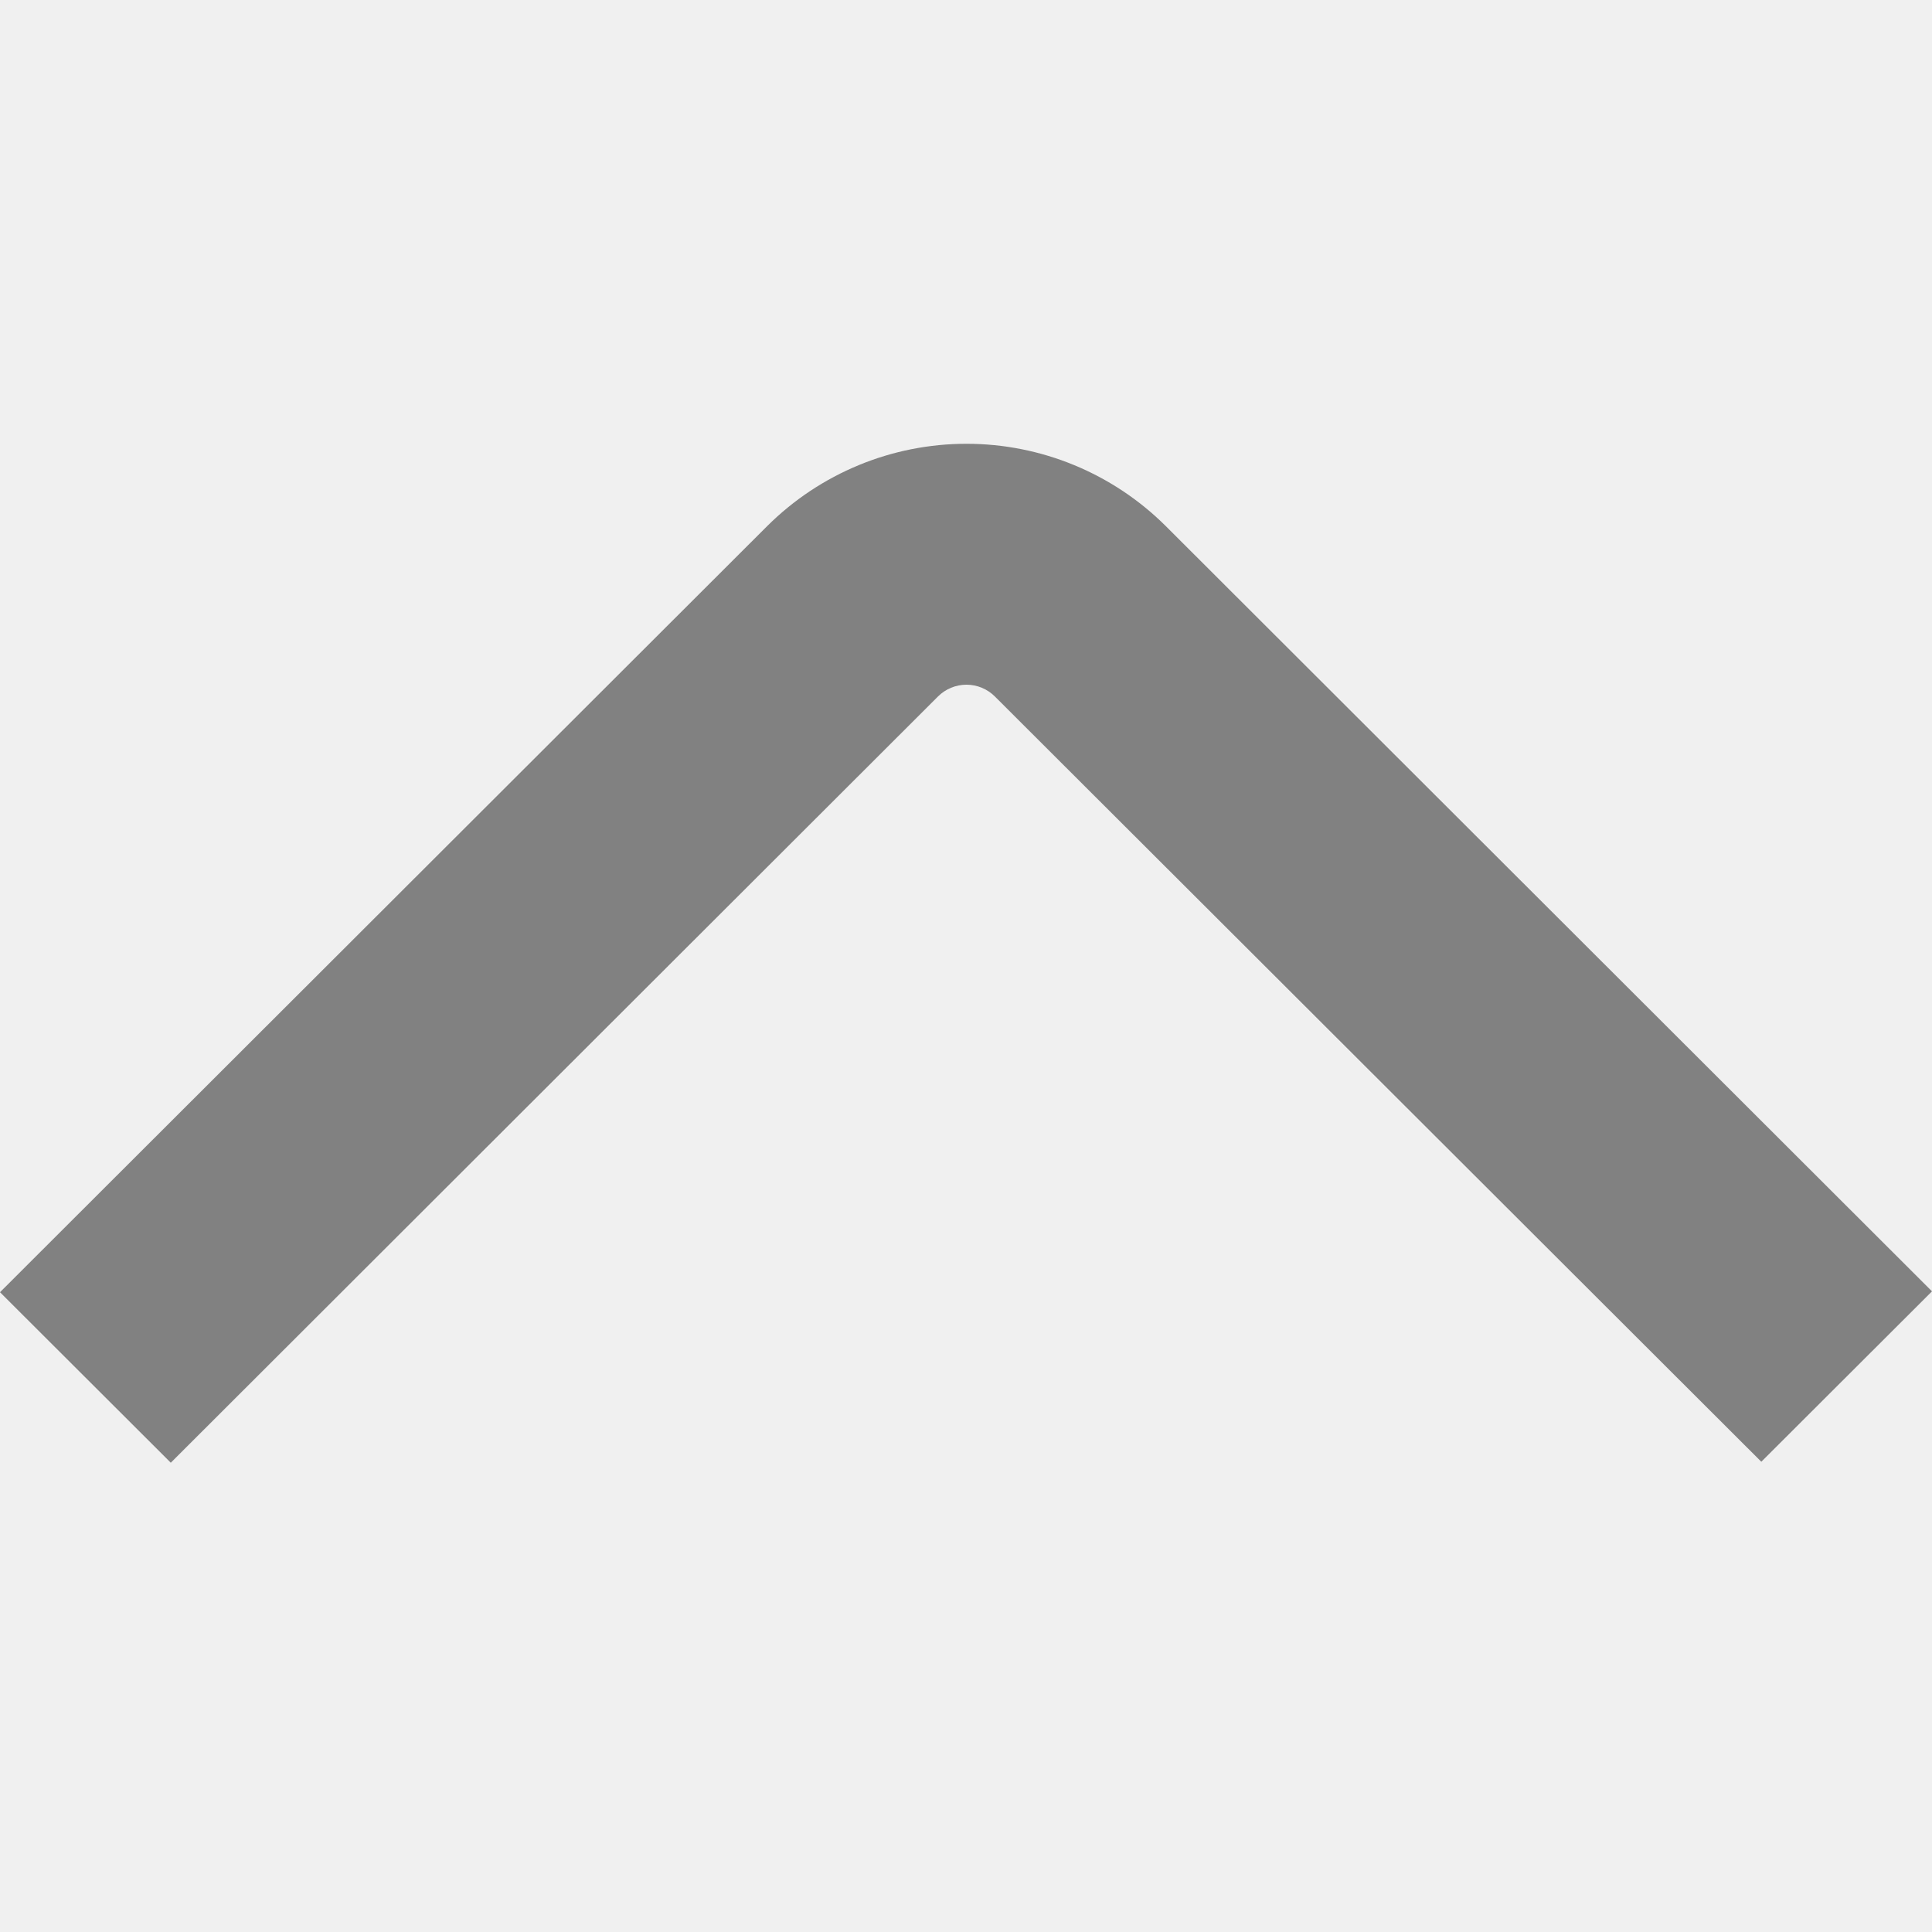
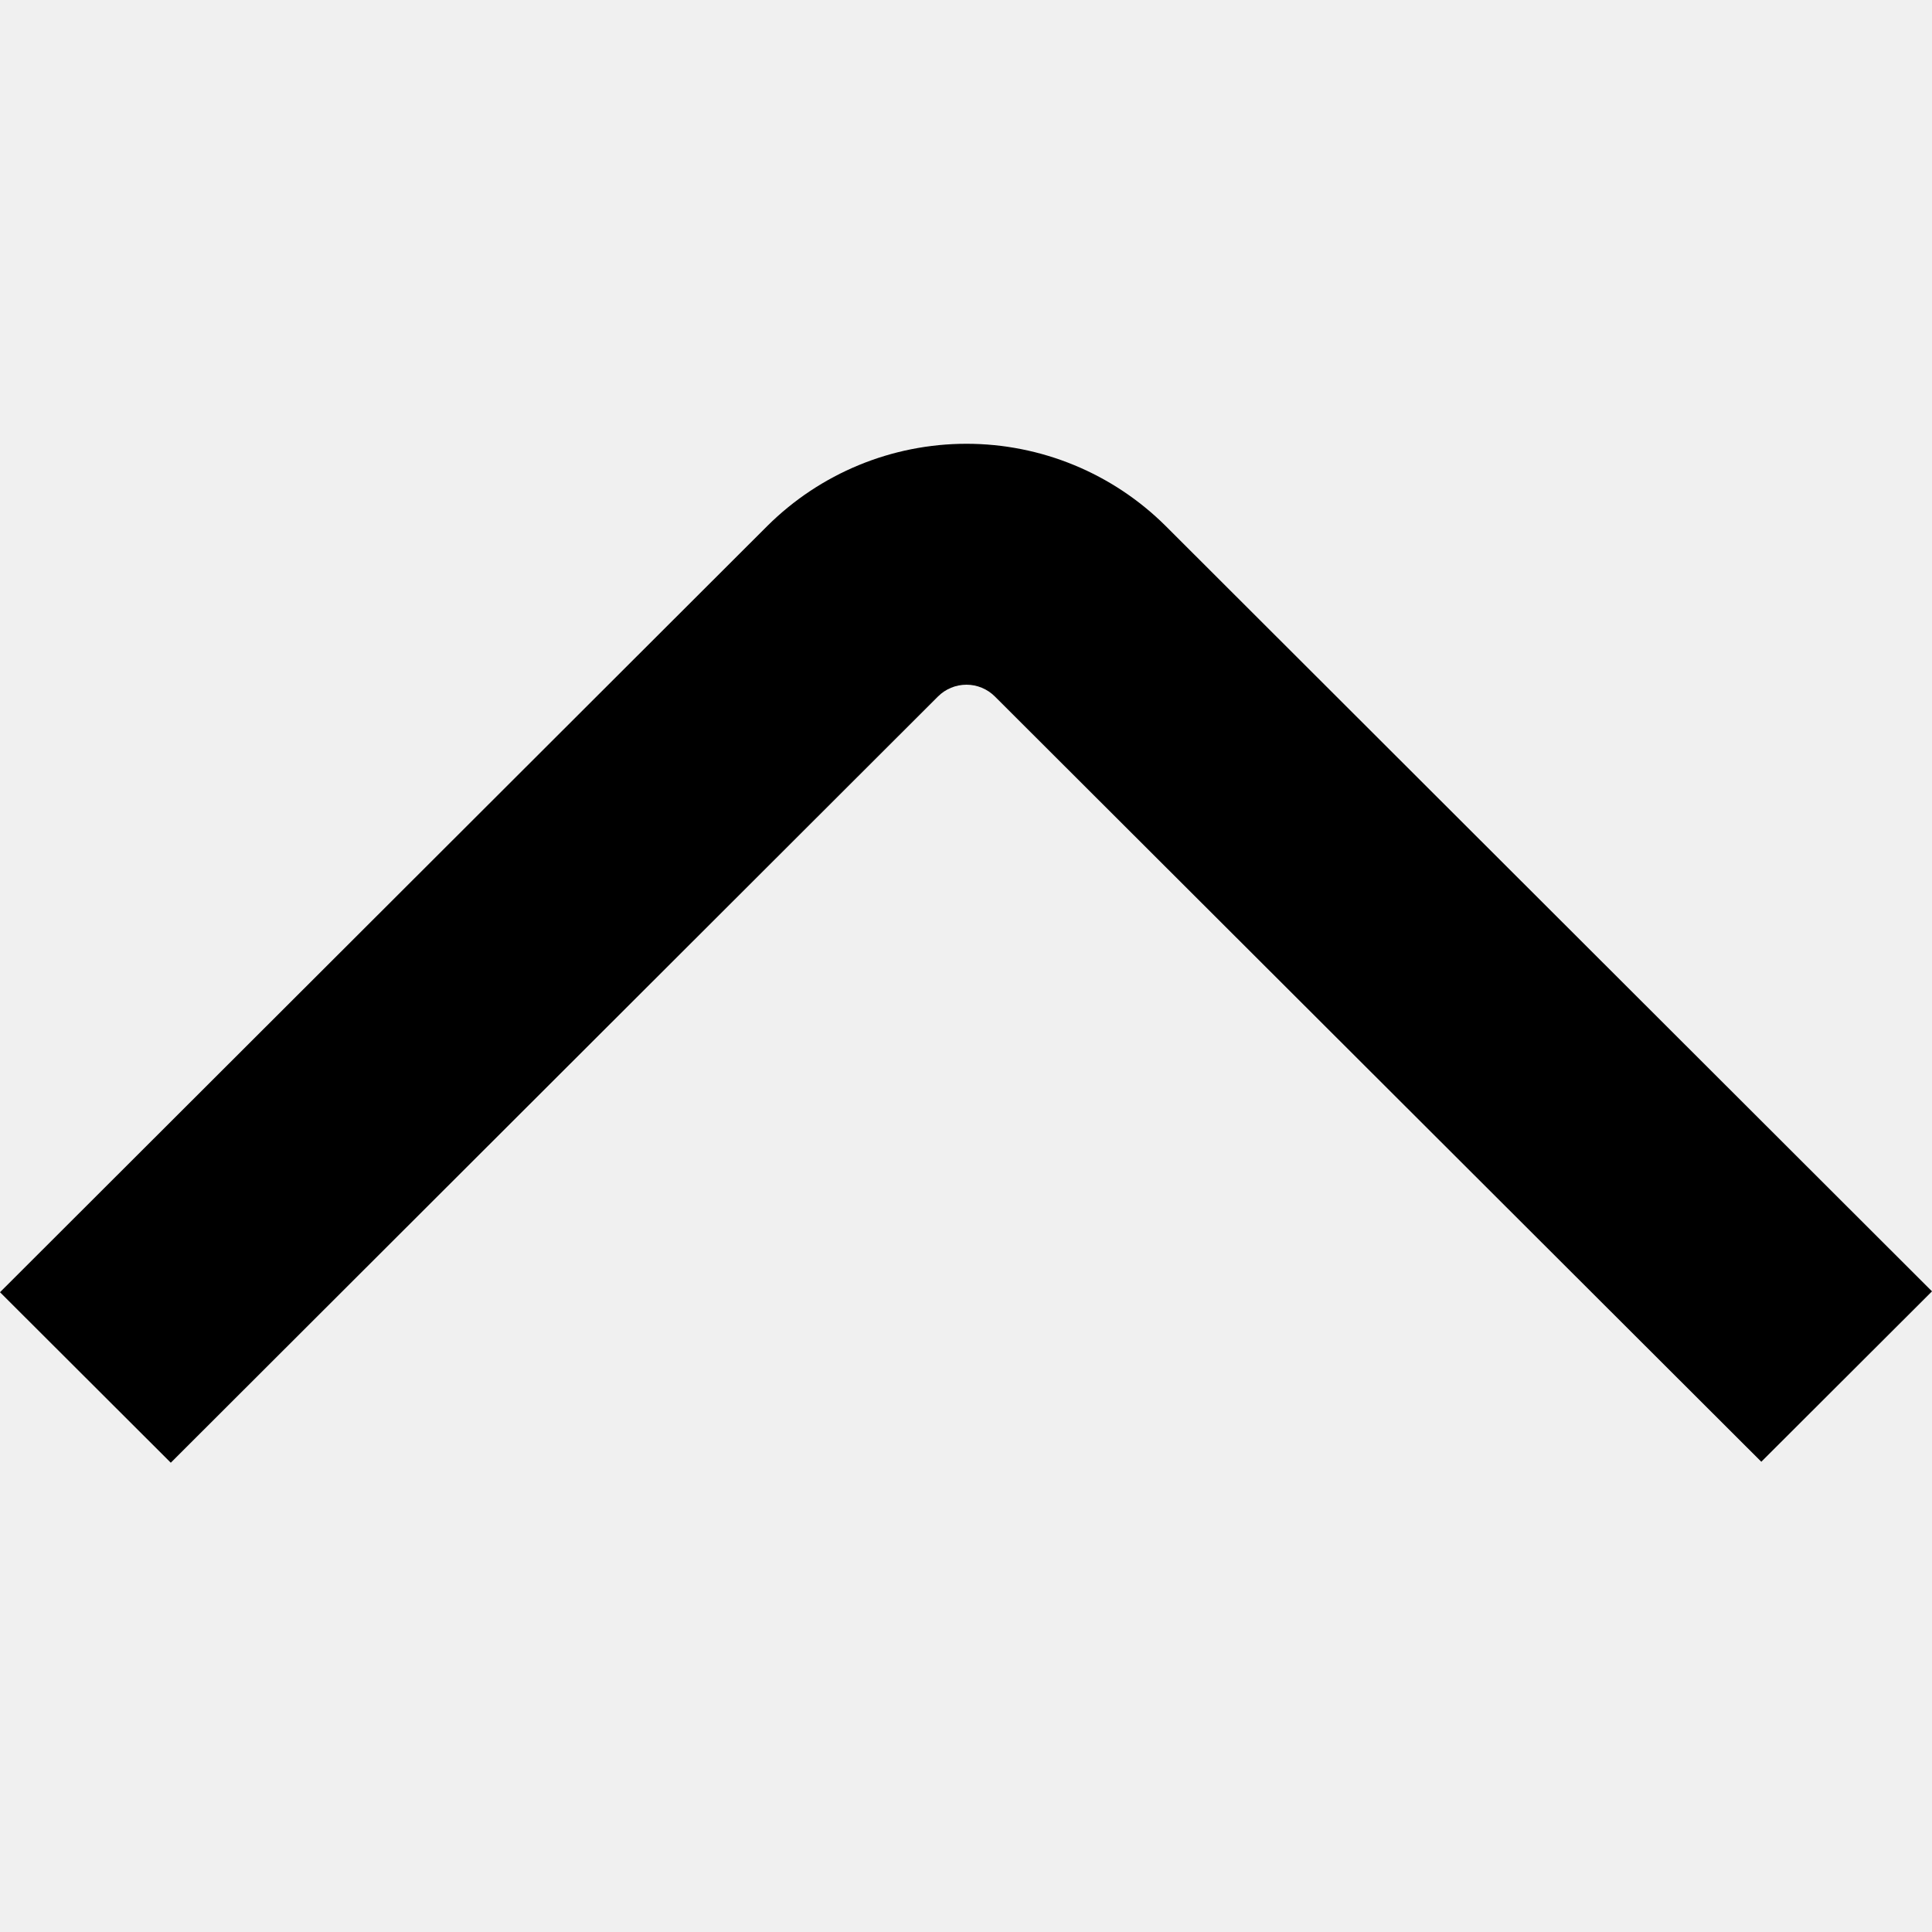
<svg xmlns="http://www.w3.org/2000/svg" width="20" height="20" viewBox="0 0 20 20" fill="none">
  <g clip-path="url(#clip0_108_676)">
-     <path d="M20 13.368L12.067 5.445C11.519 4.9 10.778 4.594 10.005 4.594C9.232 4.594 8.491 4.9 7.943 5.445L-3.83909e-07 13.377L1.768 15.142L9.71 7.21C9.788 7.132 9.894 7.088 10.005 7.088C10.115 7.088 10.221 7.132 10.299 7.21L18.233 15.132L20 13.368Z" fill="#818181" />
+     <path d="M20 13.368L12.067 5.445C11.519 4.9 10.778 4.594 10.005 4.594C9.232 4.594 8.491 4.9 7.943 5.445L-3.83909e-07 13.377L1.768 15.142L9.71 7.21C9.788 7.132 9.894 7.088 10.005 7.088C10.115 7.088 10.221 7.132 10.299 7.21L18.233 15.132L20 13.368Z" fill="currentColor" />
  </g>
  <defs>
    <clipPath id="clip0_108_676">
-       <rect width="20" height="20" fill="white" transform="matrix(-4.37114e-08 1 1 4.37114e-08 0 0)" />
+       <rect width="20" height="20" fill="currentColor" transform="matrix(-4.37114e-08 1 1 4.37114e-08 0 0)" />
    </clipPath>
  </defs>
</svg>
